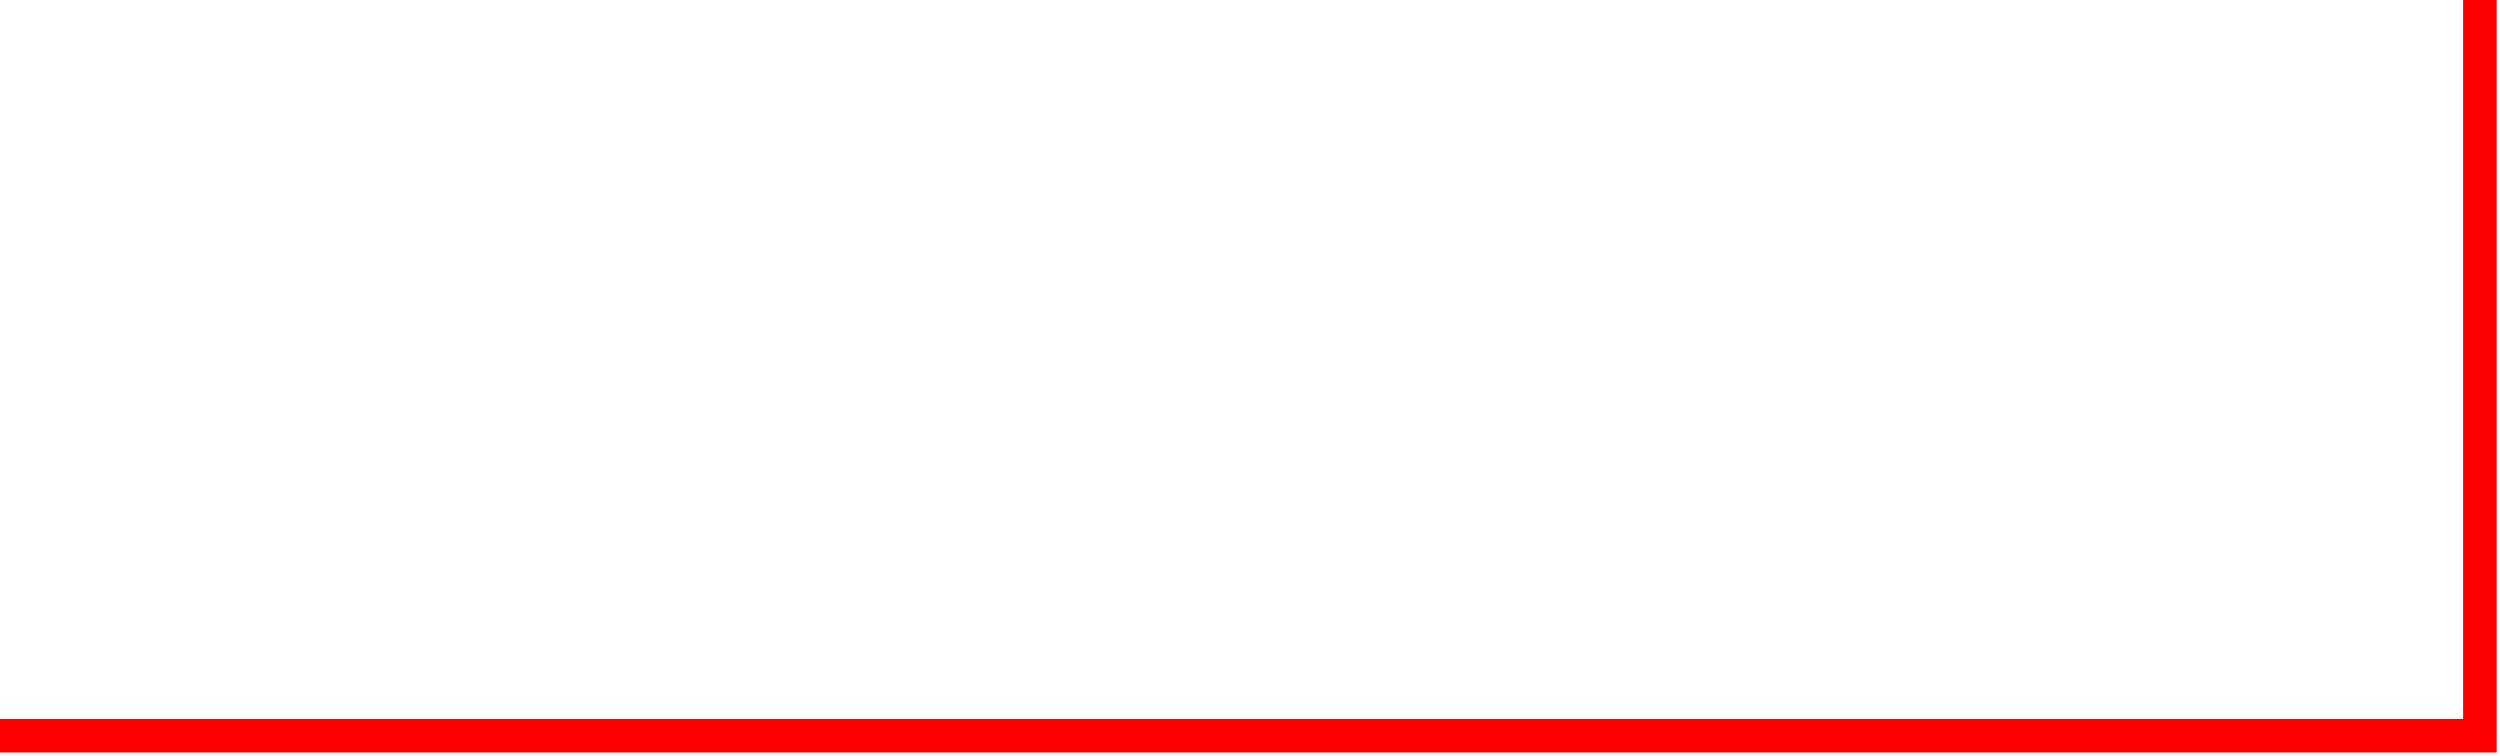
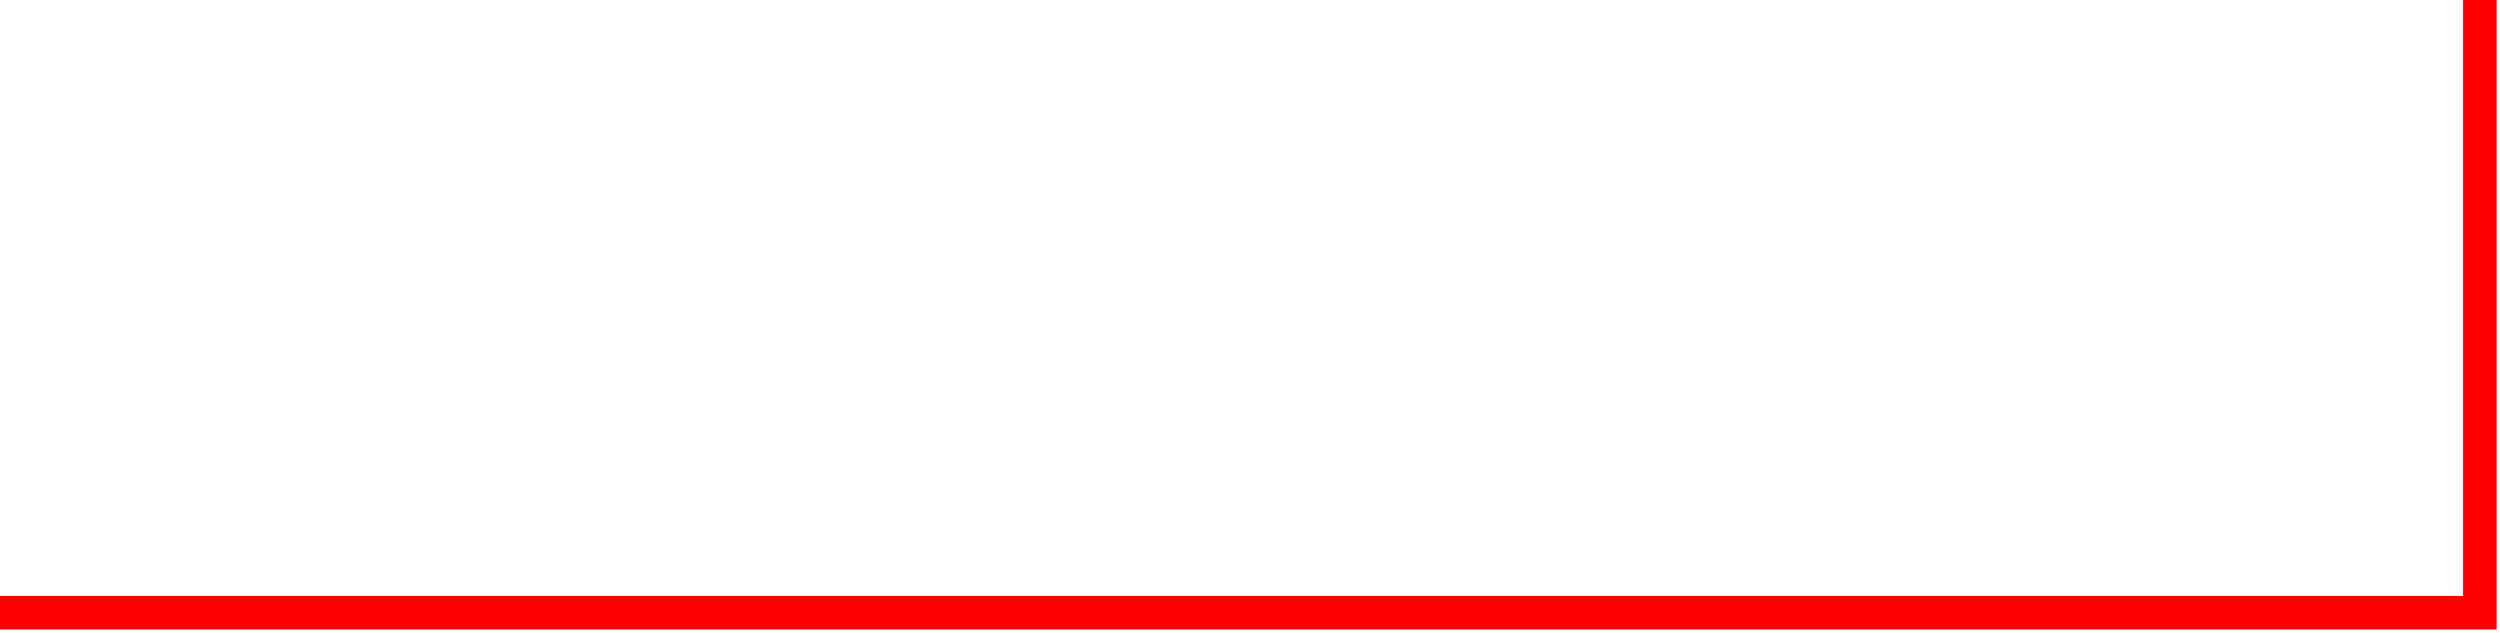
- <svg xmlns="http://www.w3.org/2000/svg" width="11.18mm" height="3.38mm" viewBox="0 0 11.18 3.38">
+ <svg xmlns="http://www.w3.org/2000/svg" width="11.18mm" height="2.83mm" viewBox="0 0 11.18 2.83">
  <g>
-     <rect x="-0.09" y="-0.09" width="11.18" height="3.38" fill="none" stroke="#ff0000" stroke-width="0.15" />
+     <rect x="-0.09" y="-0.09" width="11.18" height="2.83" fill="none" stroke="#ff0000" stroke-width="0.15" />
  </g>
</svg>
